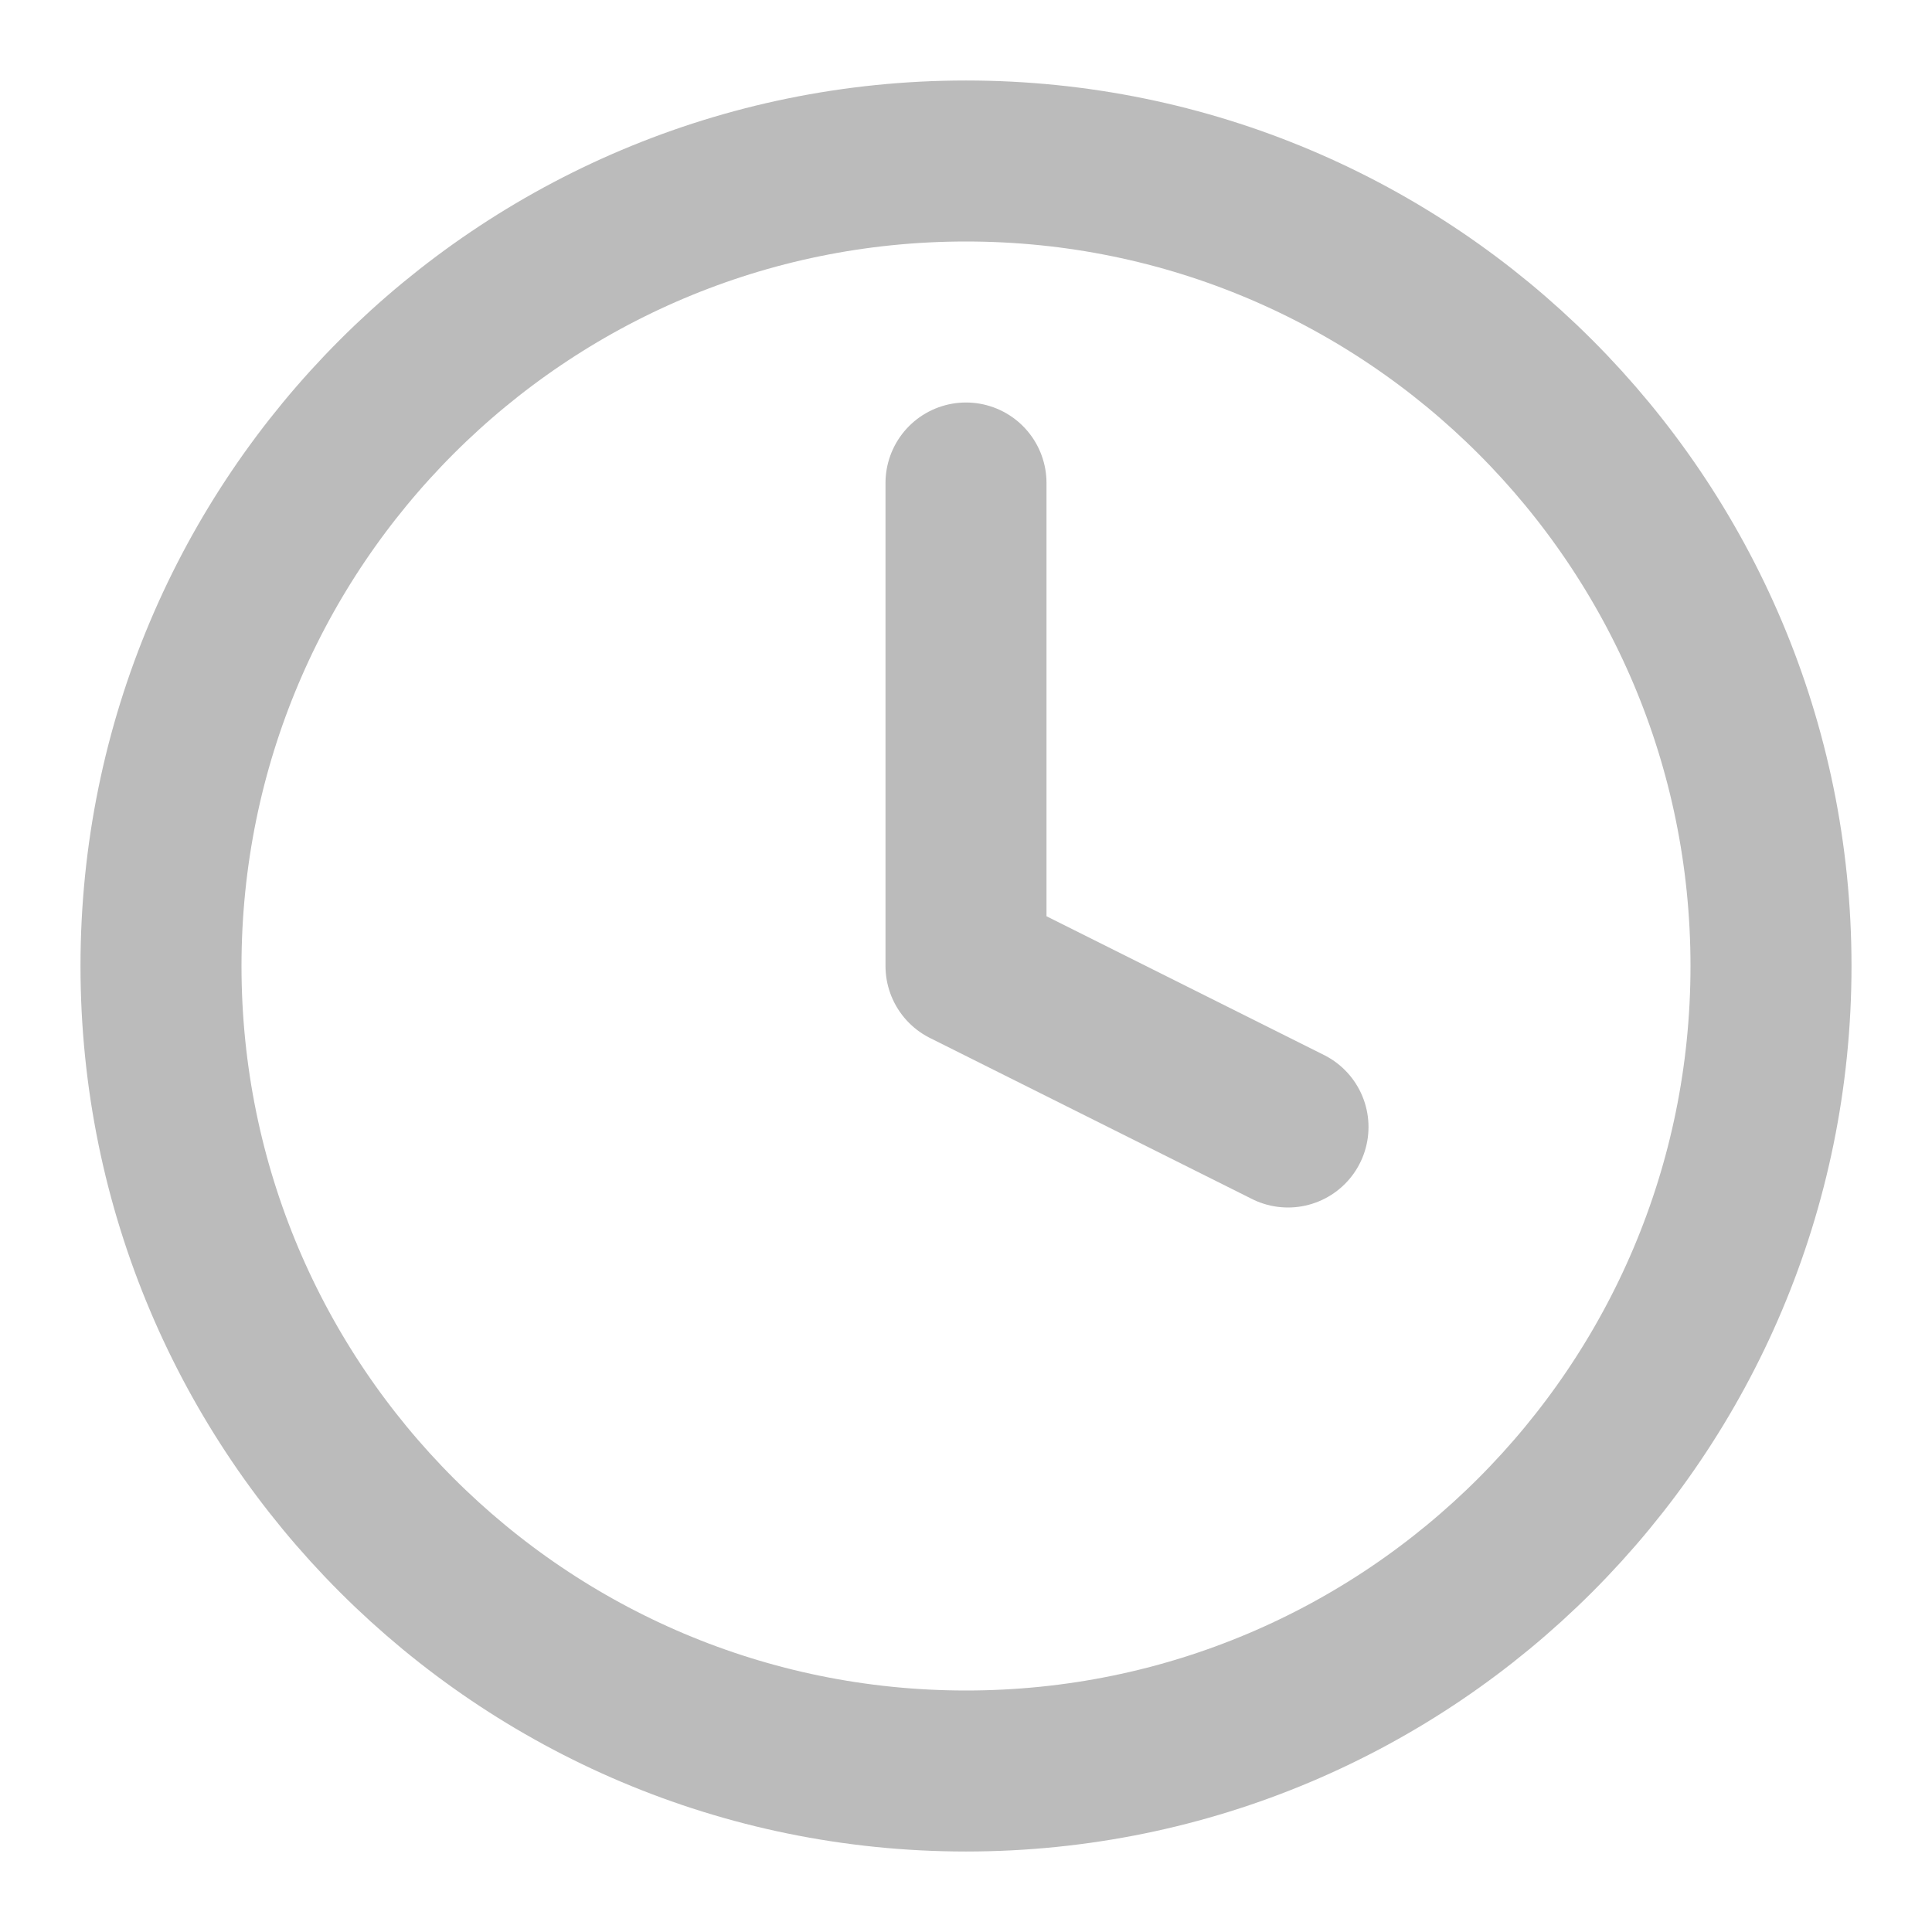
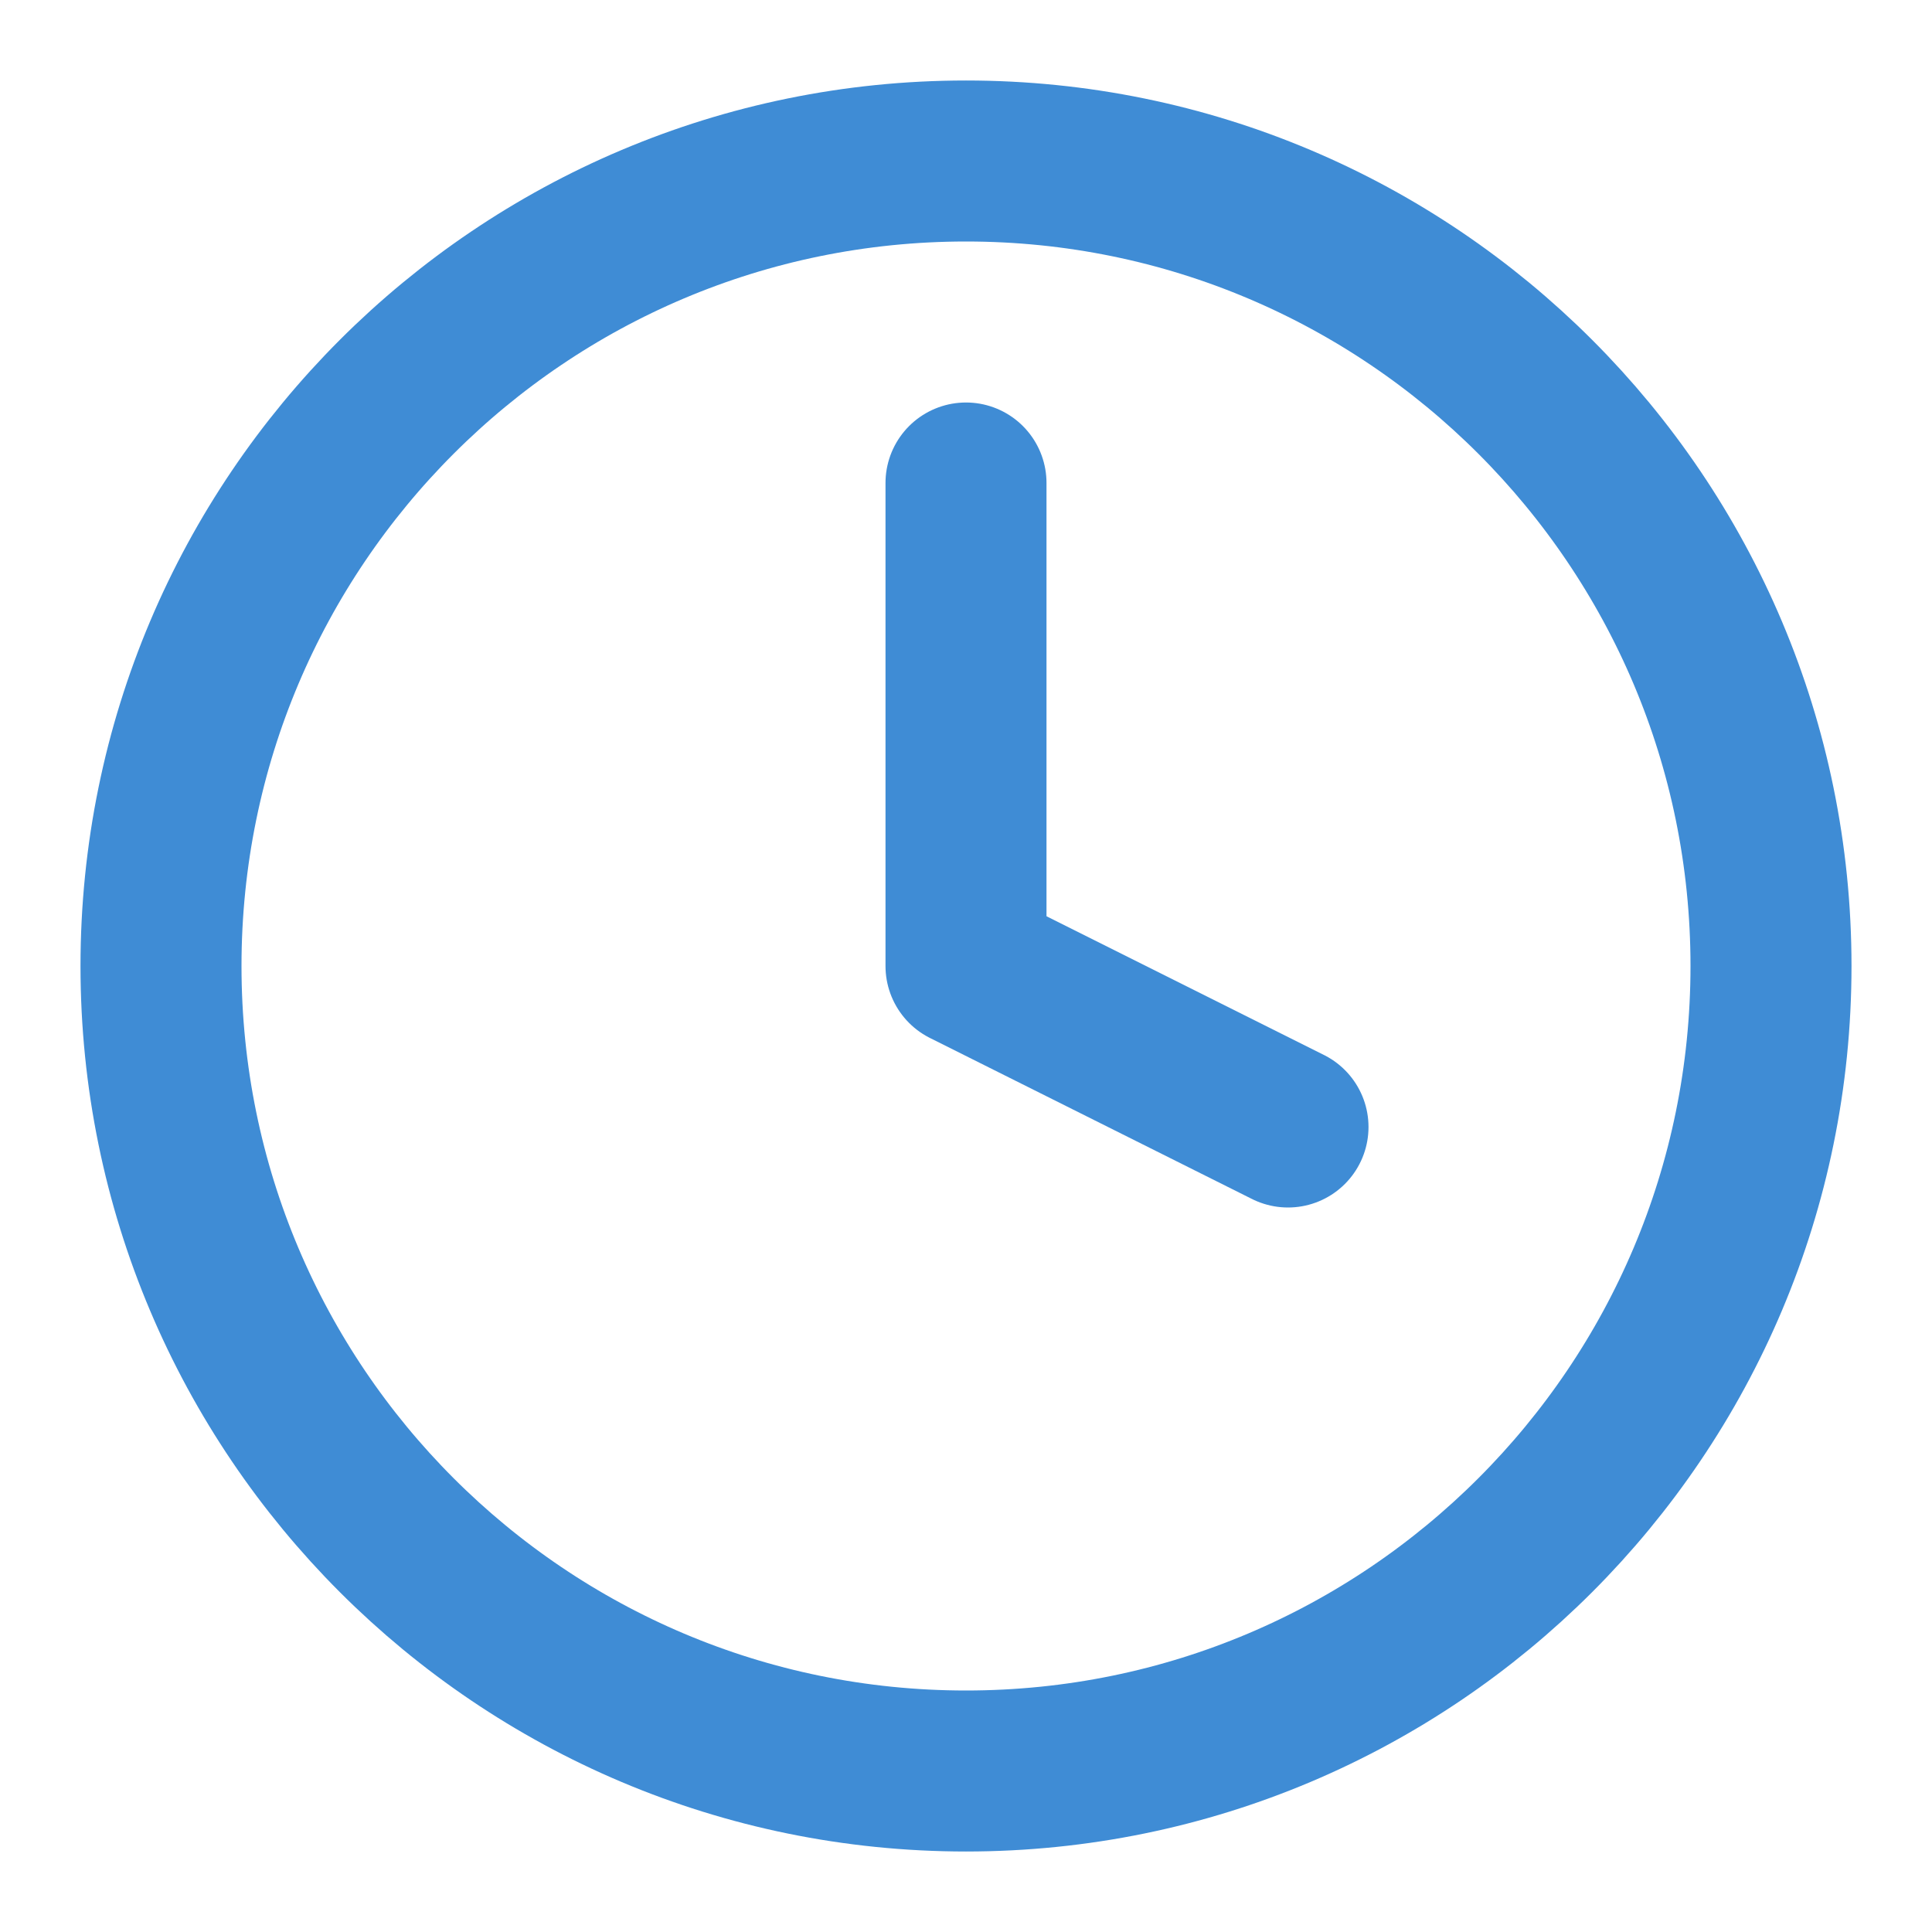
- <svg xmlns="http://www.w3.org/2000/svg" width="14" height="14" viewBox="0 0 24 24" fill="none" stroke="#bbb" stroke-width="2" stroke-linecap="round" stroke-linejoin="round" class="feather feather-clock">
+ <svg xmlns="http://www.w3.org/2000/svg" width="24" height="24" viewBox="0 0 24 24" fill="none" stroke="#3F8CD5" stroke-width="2" stroke-linecap="round" stroke-linejoin="round" class="feather feather-clock">
  <circle cx="12" cy="12" r="10" />
  <polyline points="12 6 12 12 16 14" />
</svg>
